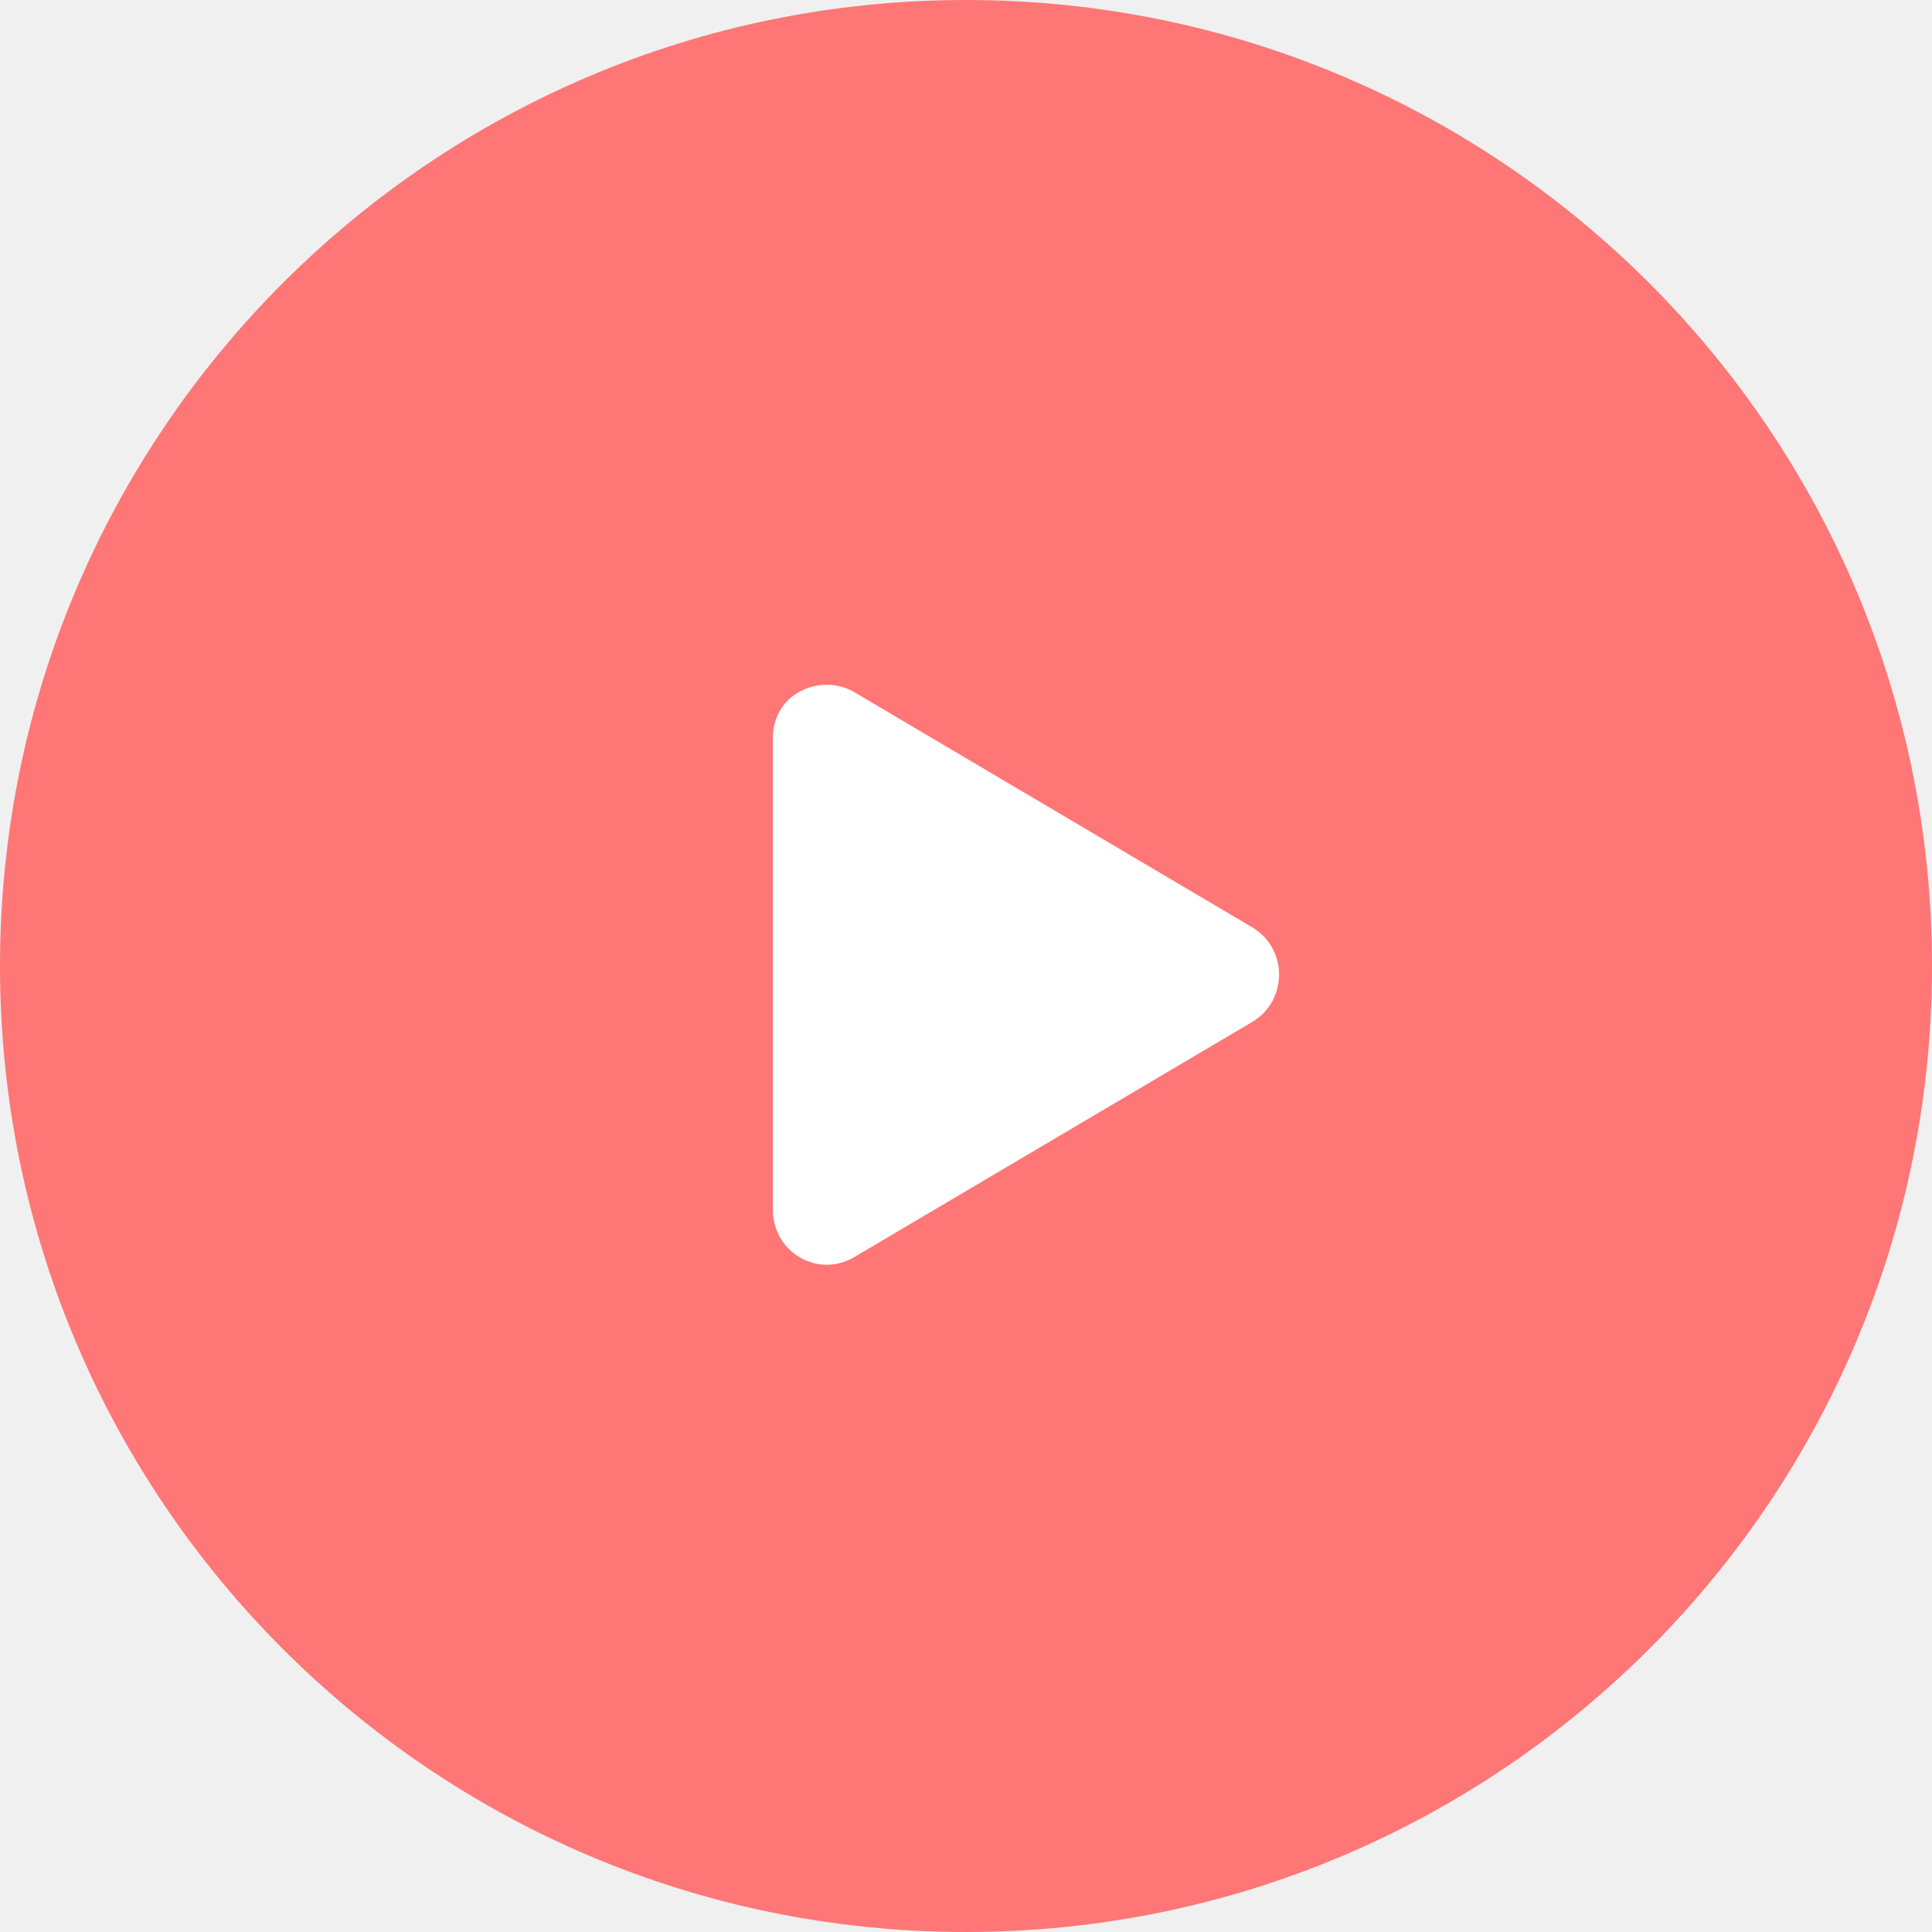
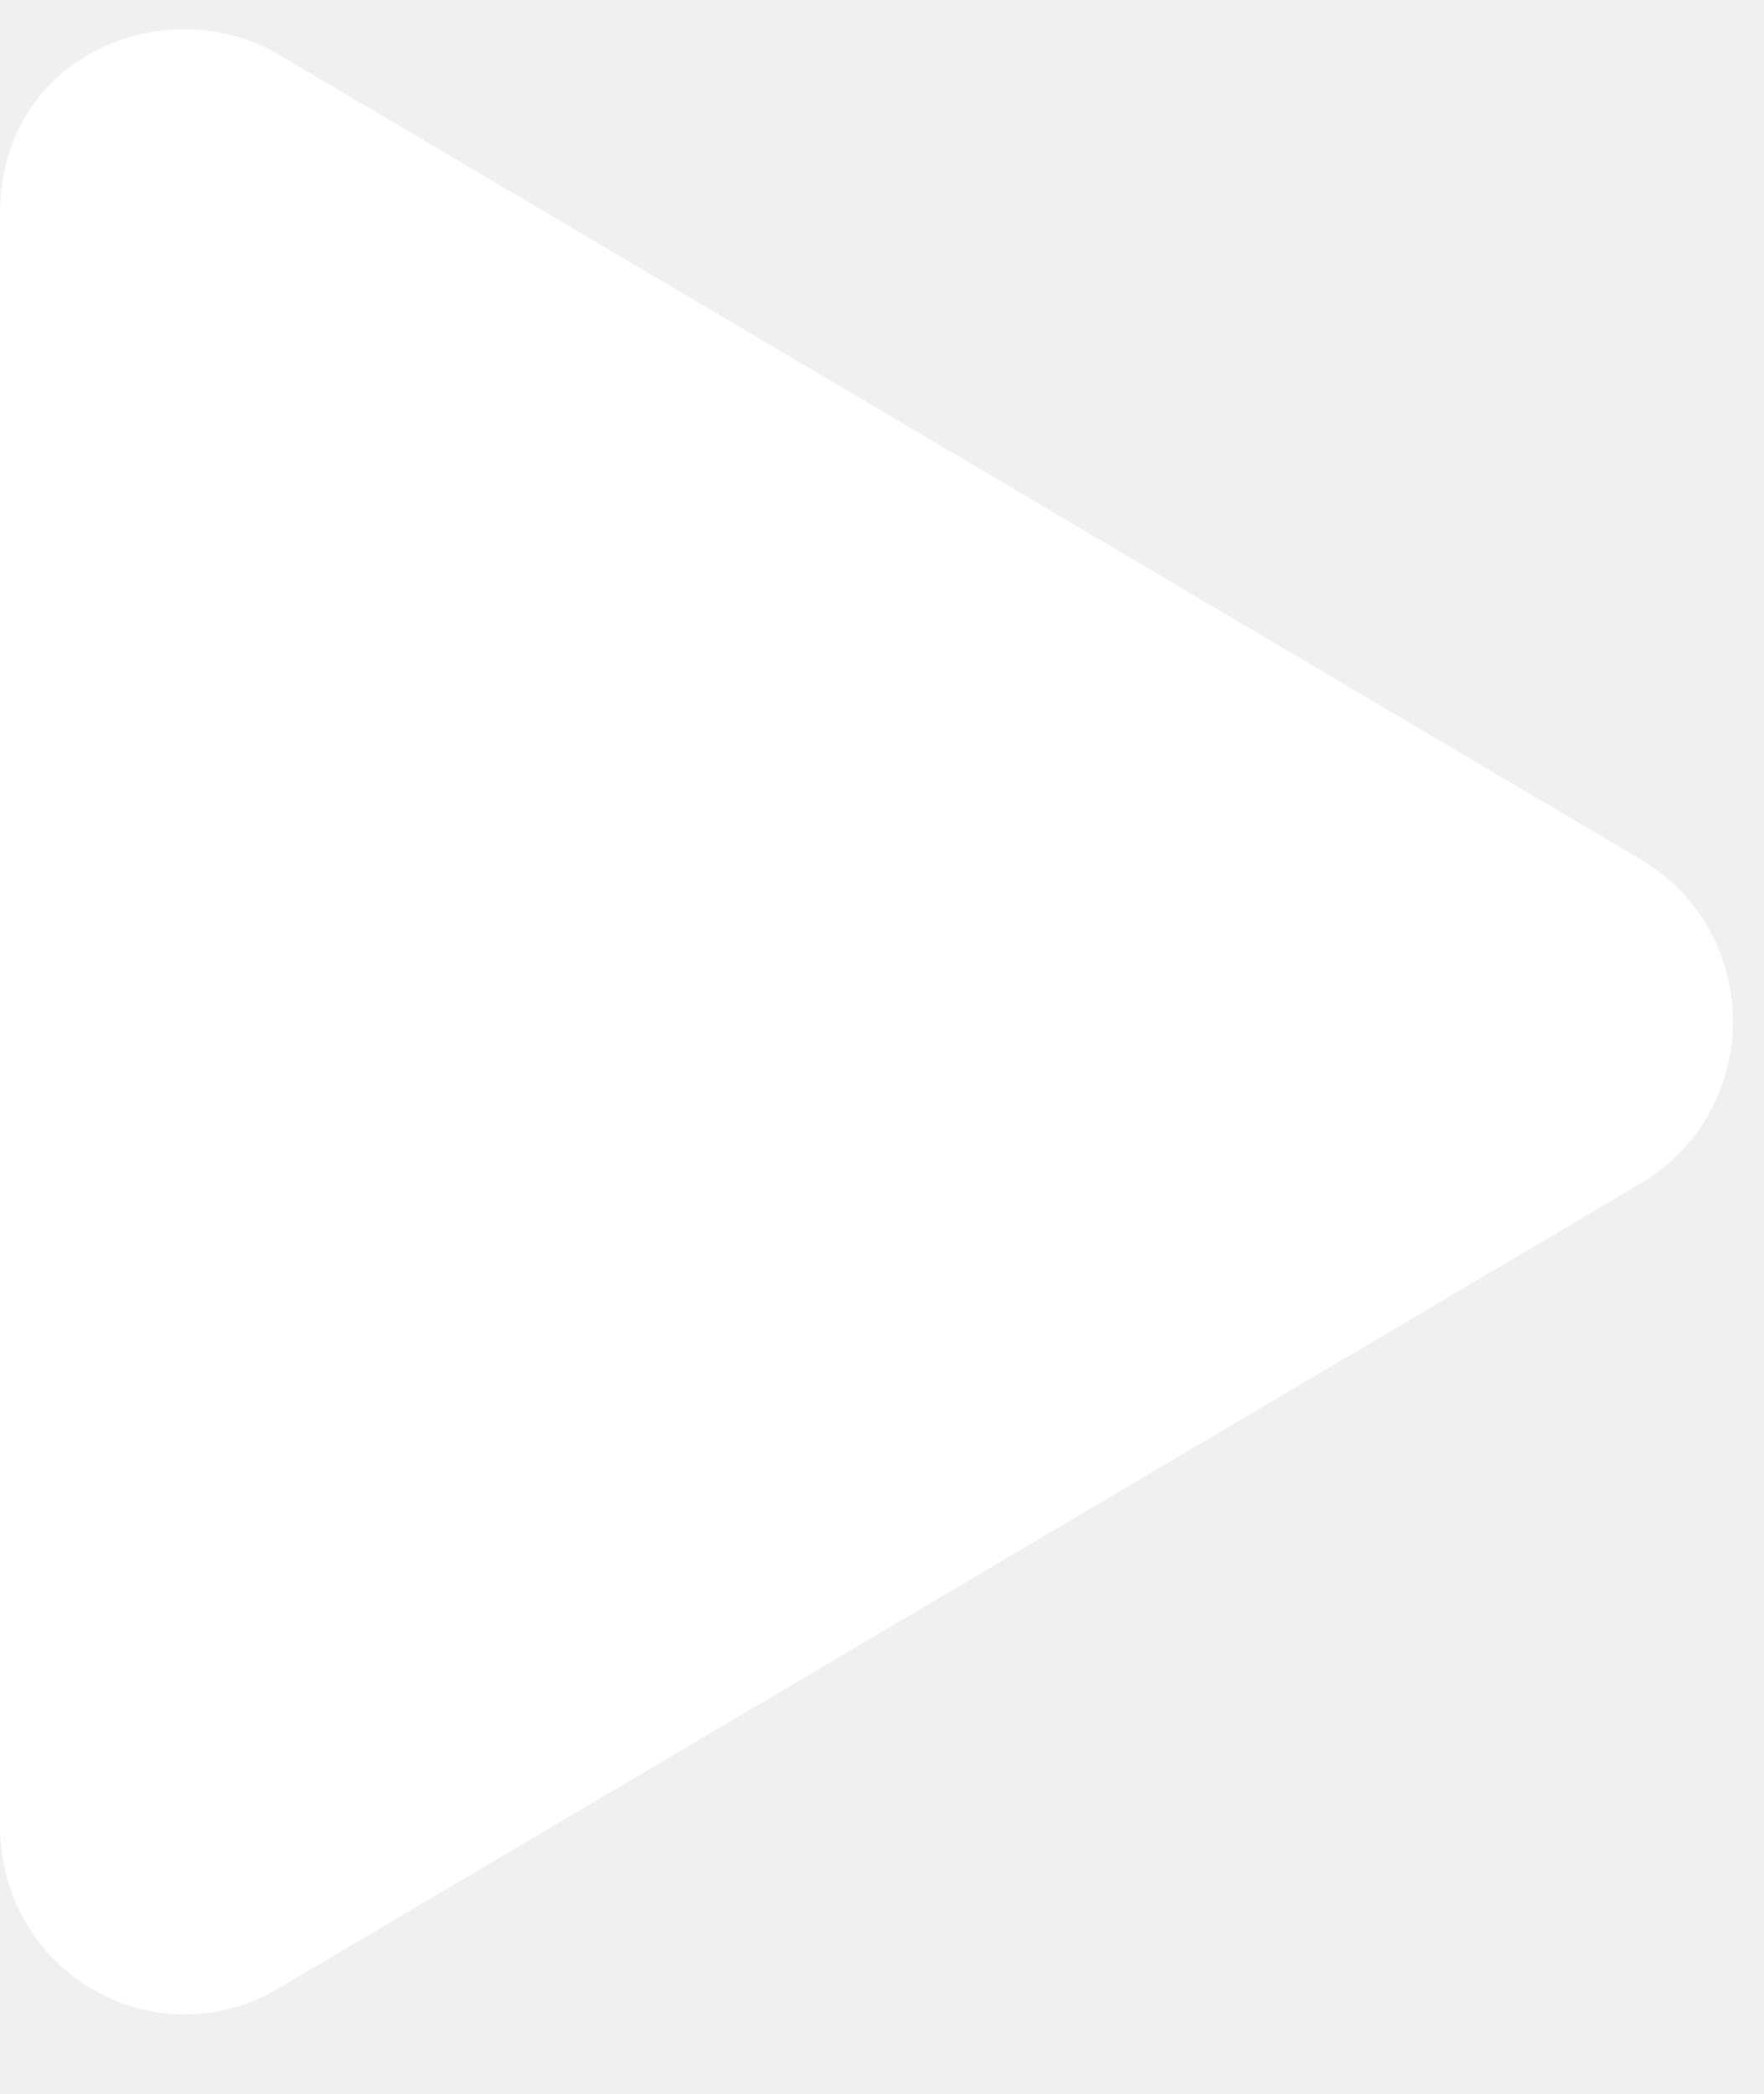
- <svg xmlns="http://www.w3.org/2000/svg" width="60" height="60" viewBox="0 0 60 60" fill="none">
-   <circle cx="30" cy="30" r="30" fill="#FF7676" />
-   <path d="M38.906 28.809L26.531 21.496C25.512 20.898 24 21.496 24 22.938V37.562C24 38.898 25.406 39.707 26.531 39.039L38.906 31.727C39.996 31.059 39.996 29.477 38.906 28.809Z" fill="white" />
+ <svg xmlns="http://www.w3.org/2000/svg" width="16" height="19" viewBox="0 0 16 19" fill="none">
+   <path d="M14.906 7.809L2.531 0.496C1.512 -0.102 0 0.496 0 1.938V16.562C0 17.898 1.406 18.707 2.531 18.039L14.906 10.727C15.996 10.059 15.996 8.477 14.906 7.809Z" fill="white" />
</svg>
